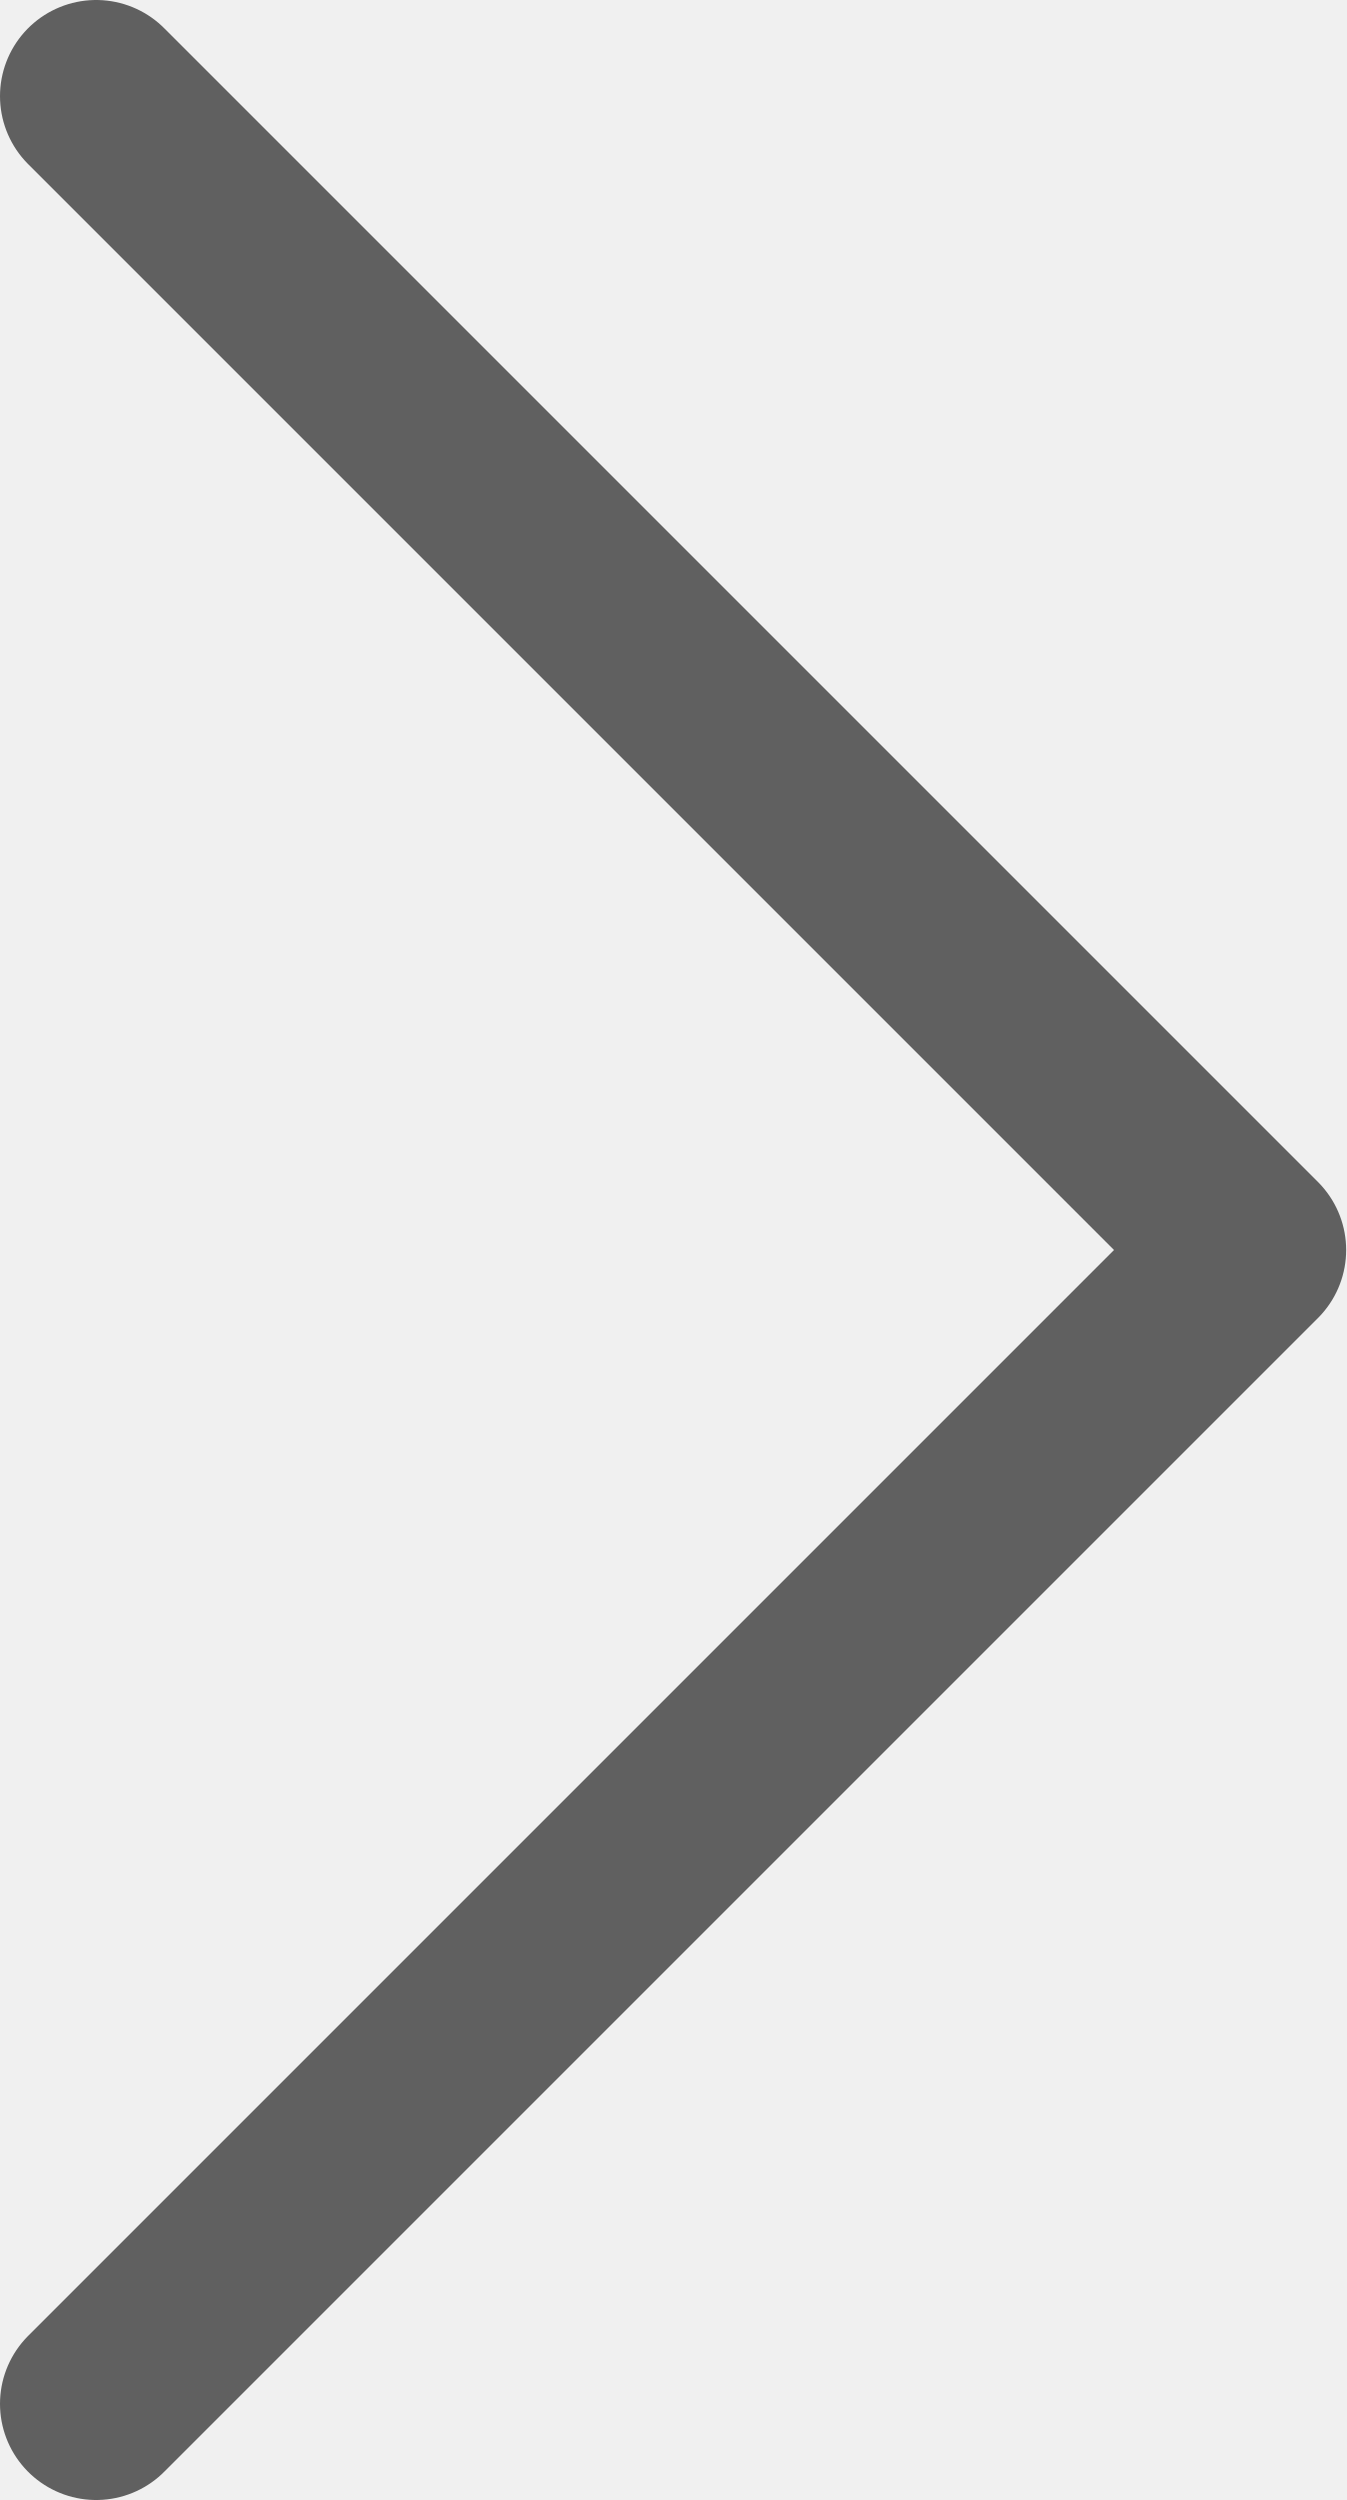
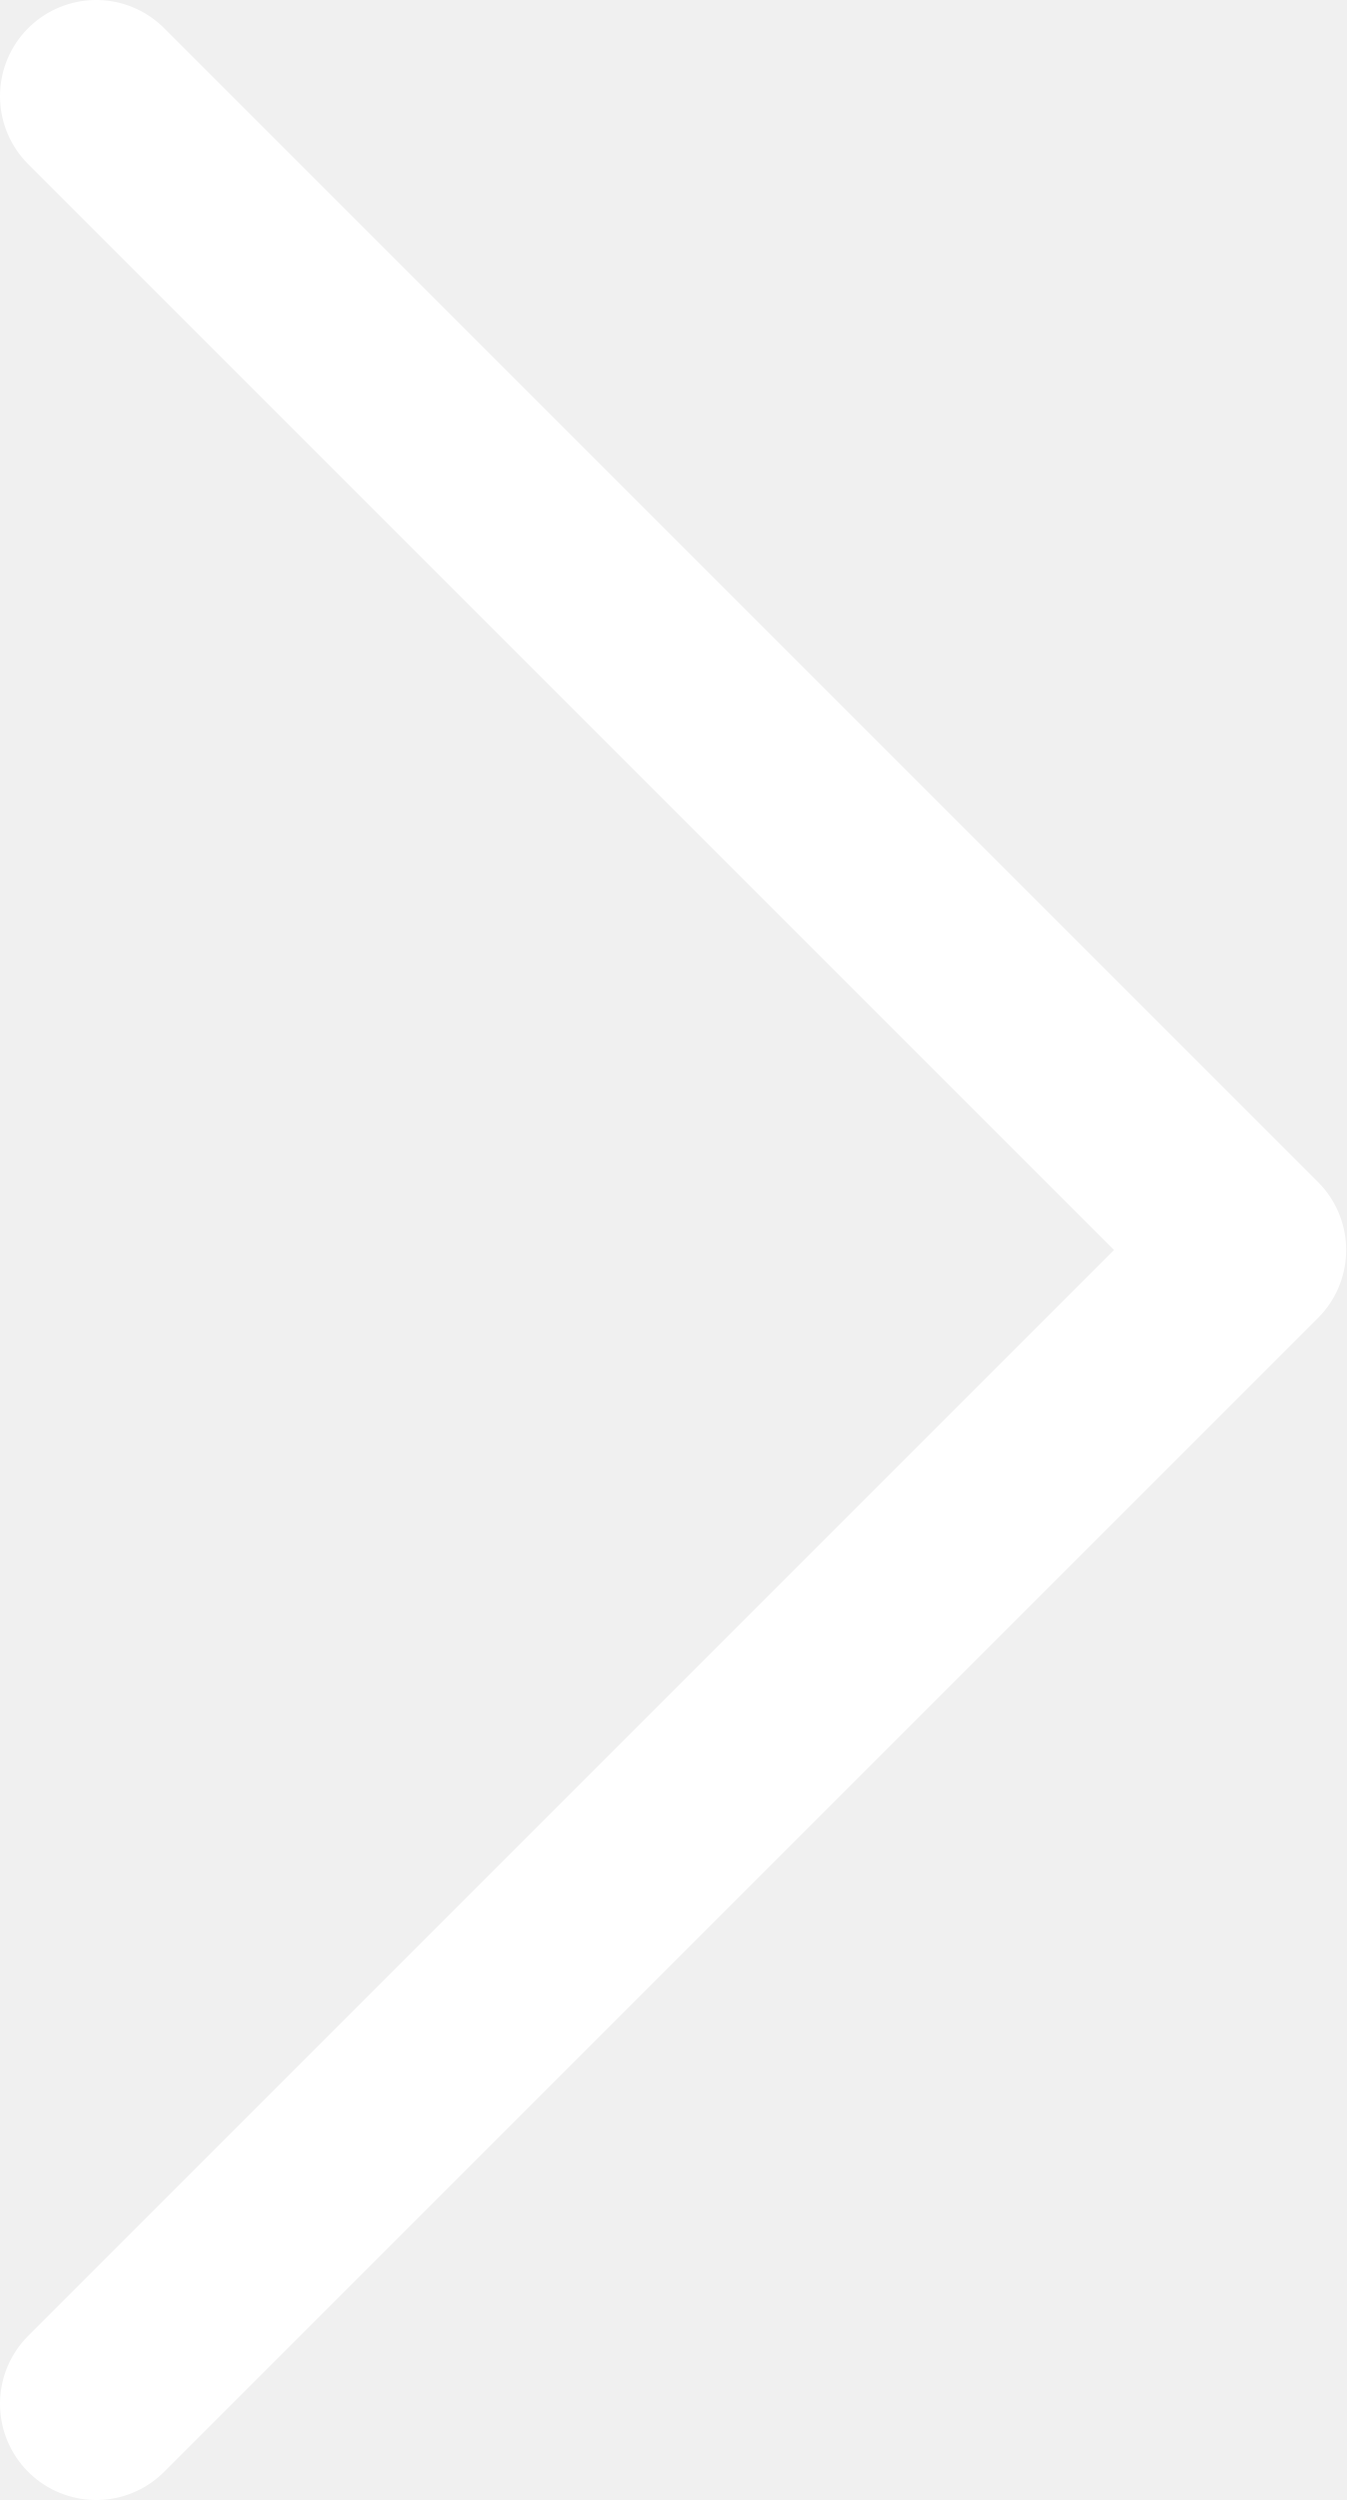
<svg xmlns="http://www.w3.org/2000/svg" width="14" height="26" viewBox="0 0 14 26" fill="none">
-   <path d="M1 25L13 13L1 1" stroke="black" stroke-opacity="0.6" stroke-width="2" stroke-linecap="round" stroke-linejoin="round" />
+   <path d="M1 1L13 13L1 25" stroke="white" stroke-width="2" stroke-linecap="round" stroke-linejoin="round" />
</svg>
